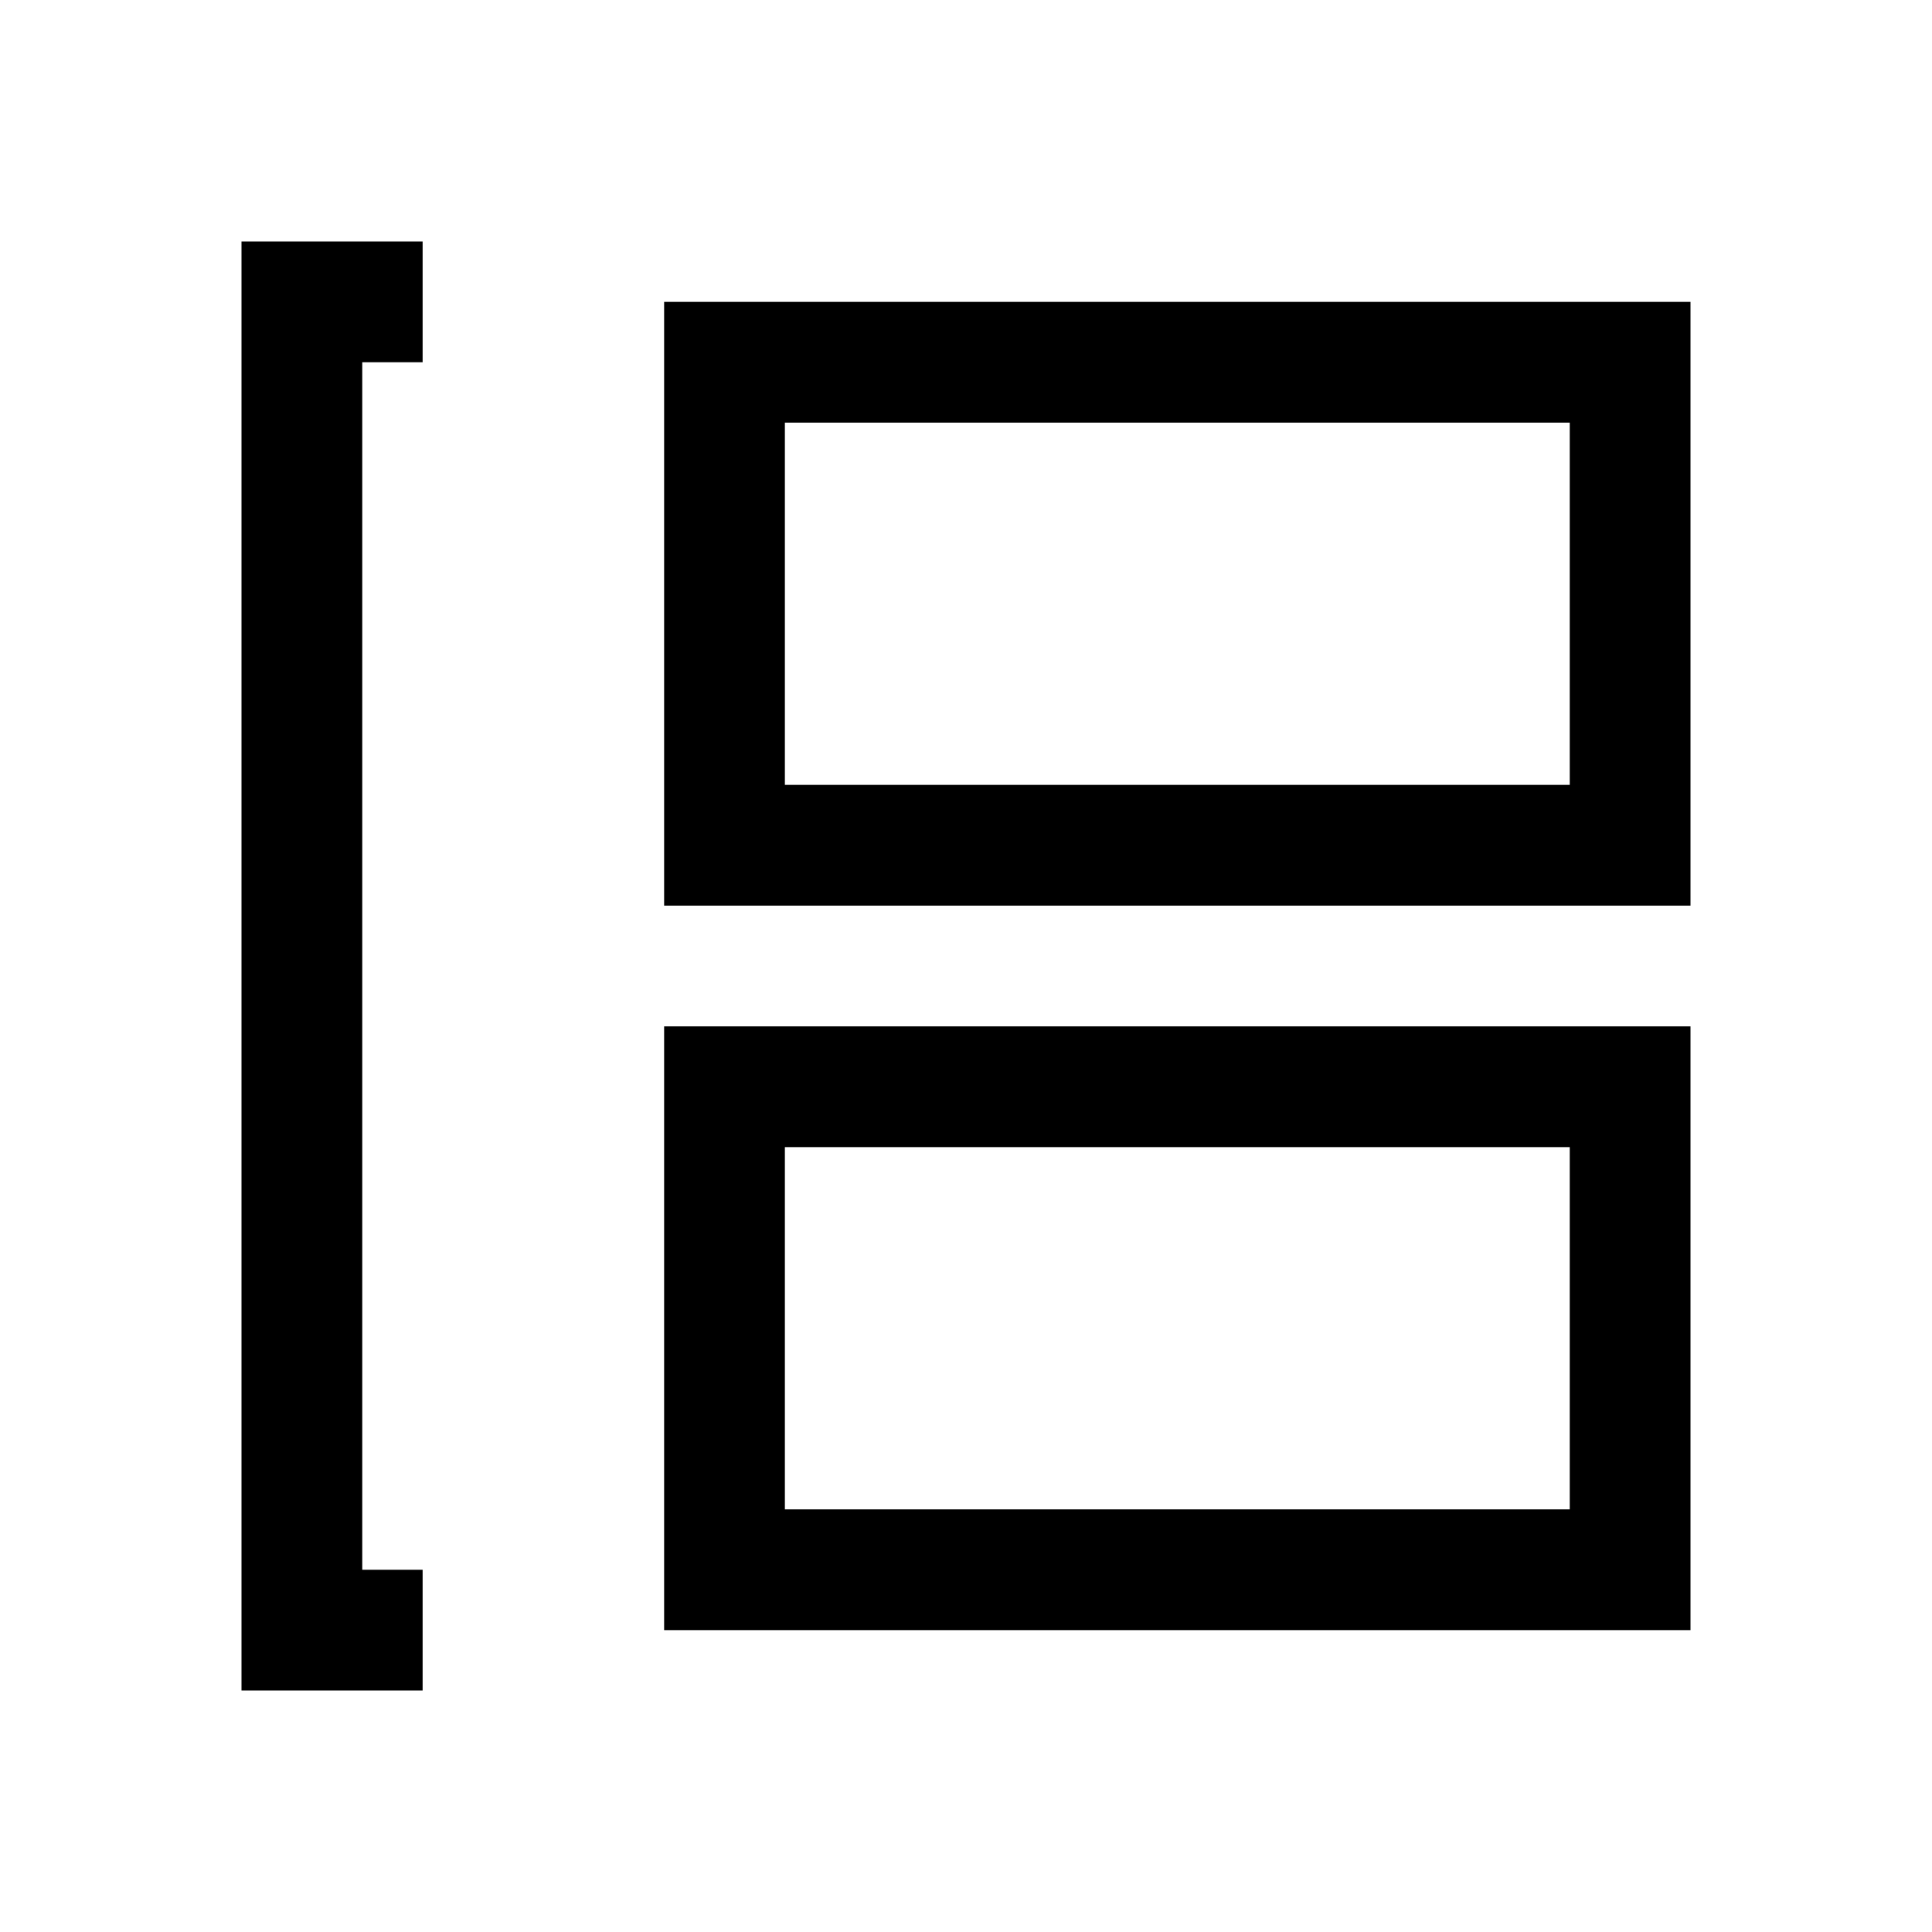
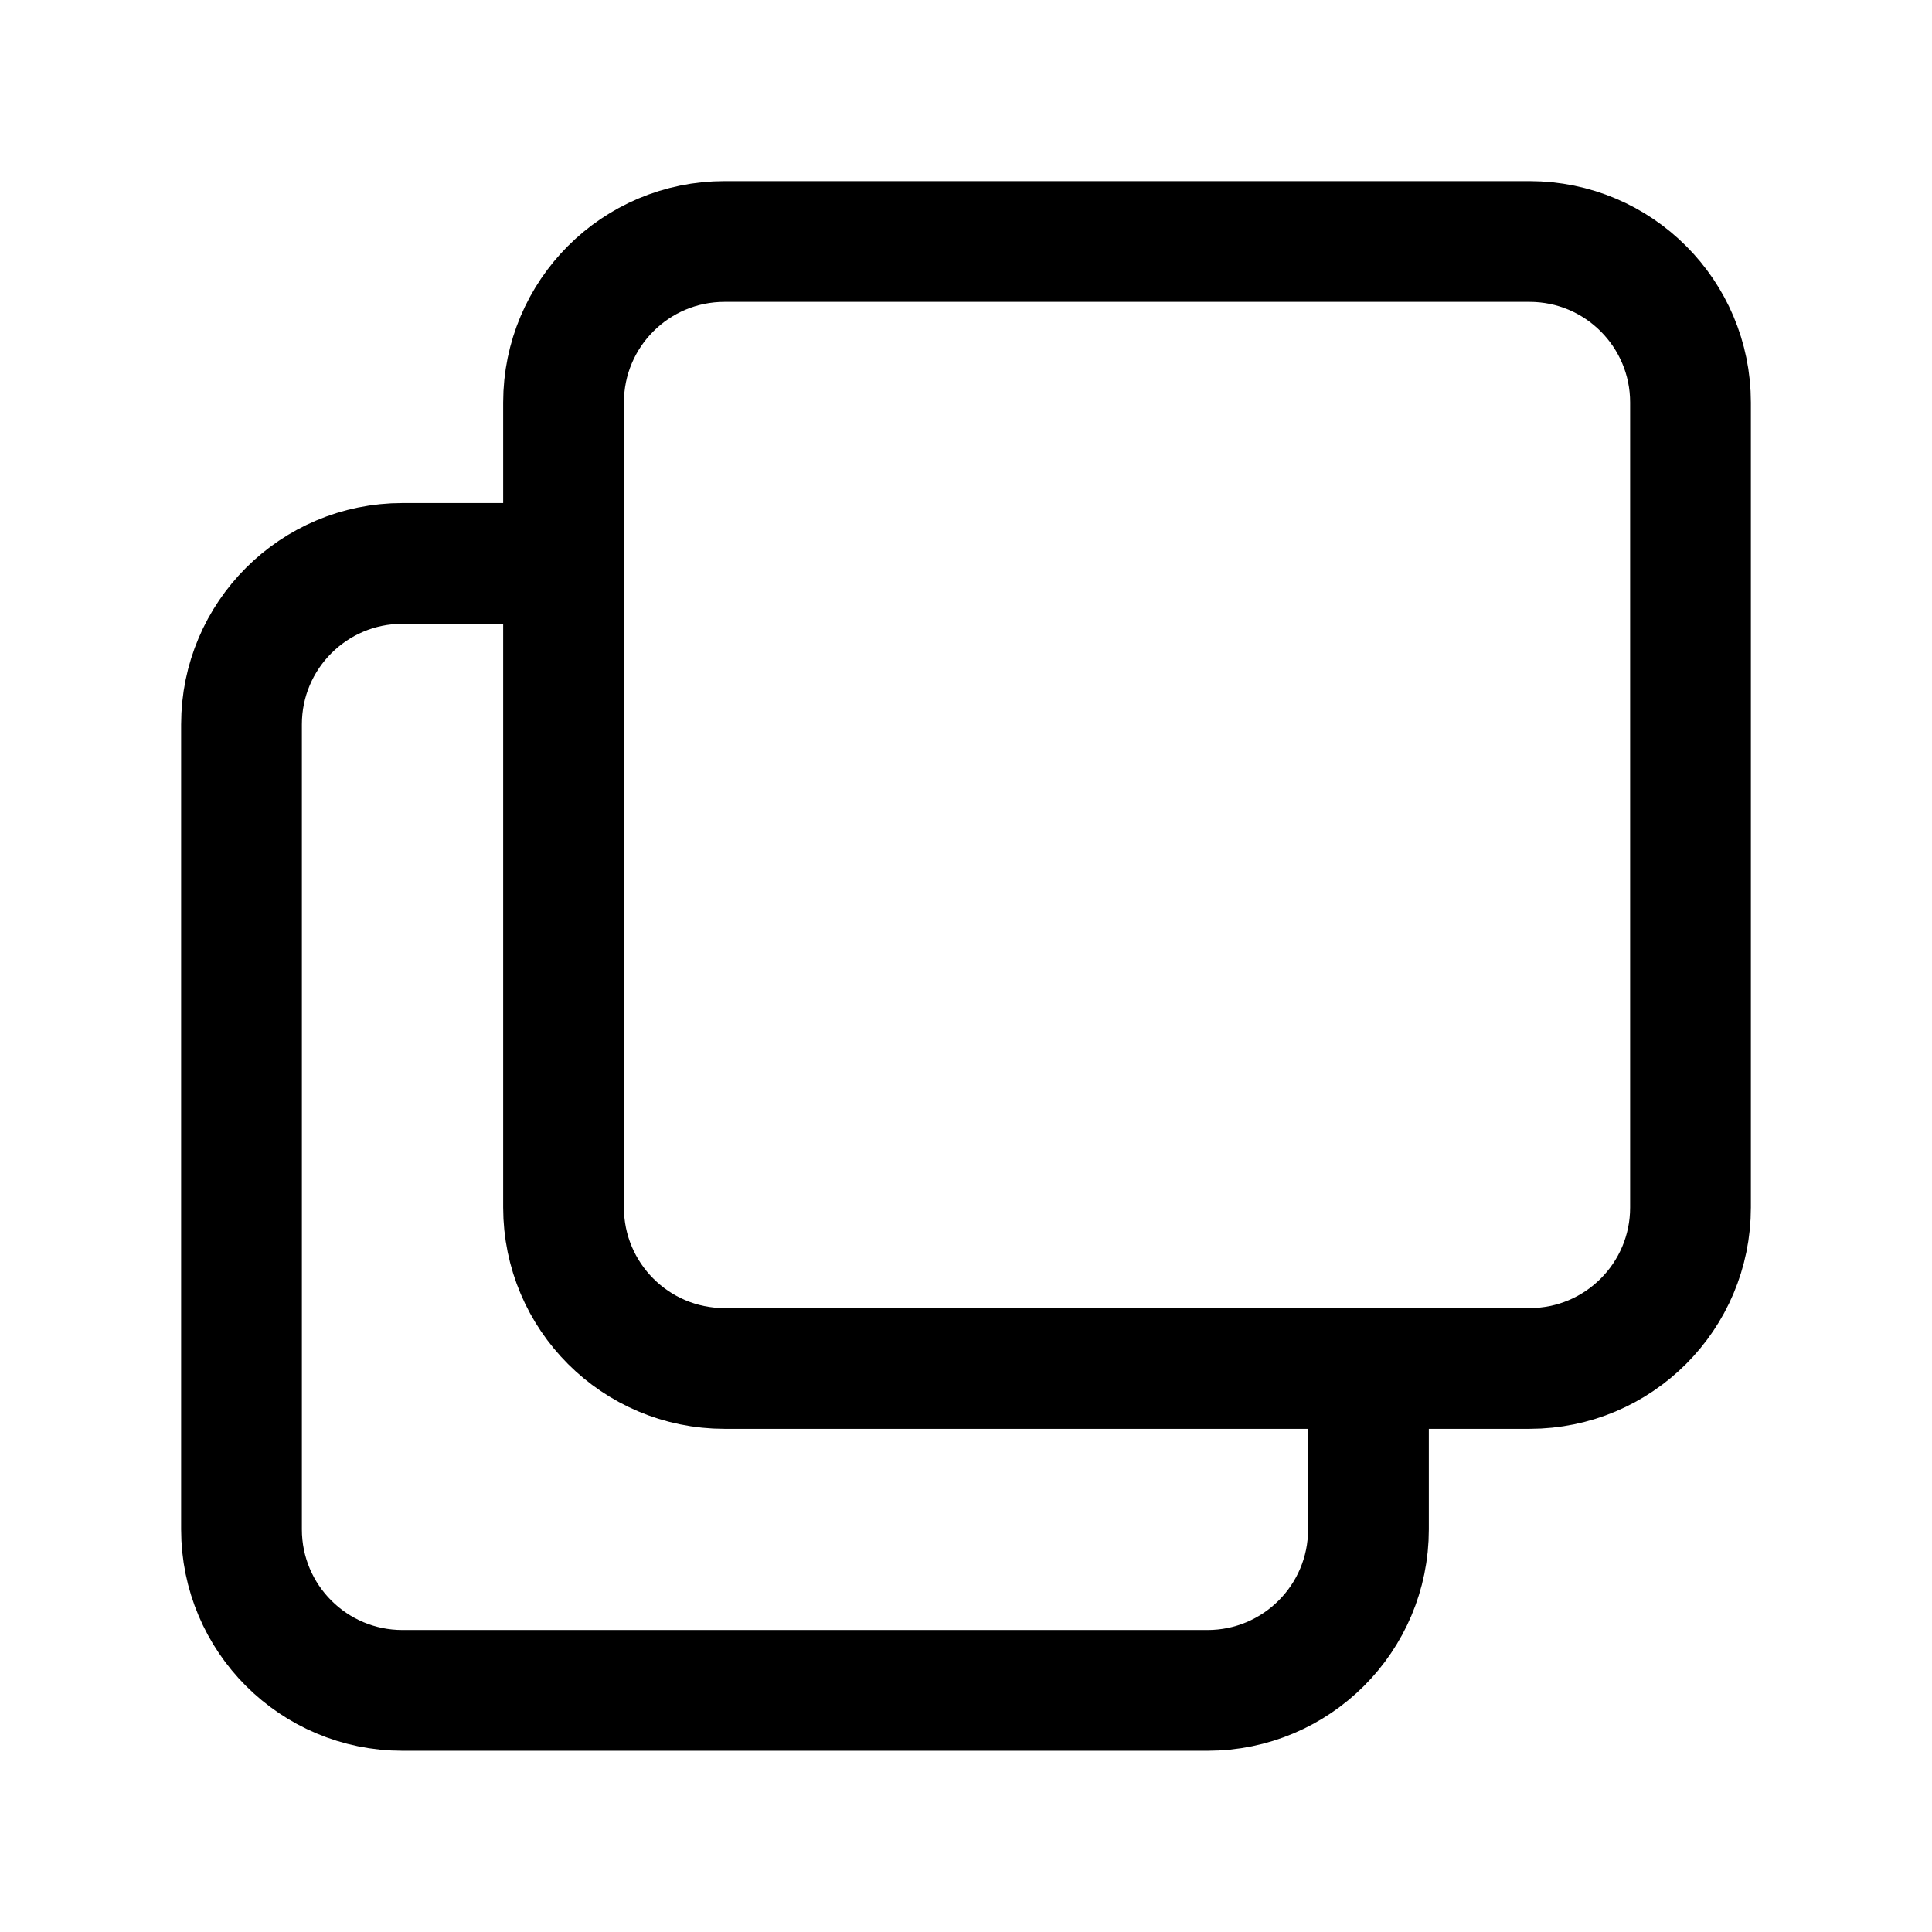
- <svg xmlns="http://www.w3.org/2000/svg" width="16" height="16" viewBox="0 0 16 16" fill="none" stroke="currentColor">
-   <path d="M6,3 L13.5,3 L13.5,7 L6,7 Z M6,9 L13.5,9 L13.5,13 L6,13 Z M3.5,2.5 L2.5,2.5 L2.5,13.5 L3.5,13.5" />
+ <svg xmlns="http://www.w3.org/2000/svg" width="16" height="16" viewBox="0 0 16 16" fill="none" stroke="currentColor" stroke-linecap="round" stroke-linejoin="round">
+   <path d="M 4.667 3.333 a 1.333 1.333 0 0 1 1.333 -1.333 h 6.667 a 1.333 1.333 0 0 1 1.333 1.333 v 6.667 a 1.333 1.333 0 0 1 -1.333 1.333 h -6.667 a 1.333 1.333 0 0 1 -1.333 -1.333 l 0 -6.667" />
+   <path d="M 11.333 11.333 v 1.333 a 1.333 1.333 0 0 1 -1.333 1.333 h -6.667 a 1.333 1.333 0 0 1 -1.333 -1.333 v -6.667 a 1.333 1.333 0 0 1 1.333 -1.333 h 1.333" />
</svg>
